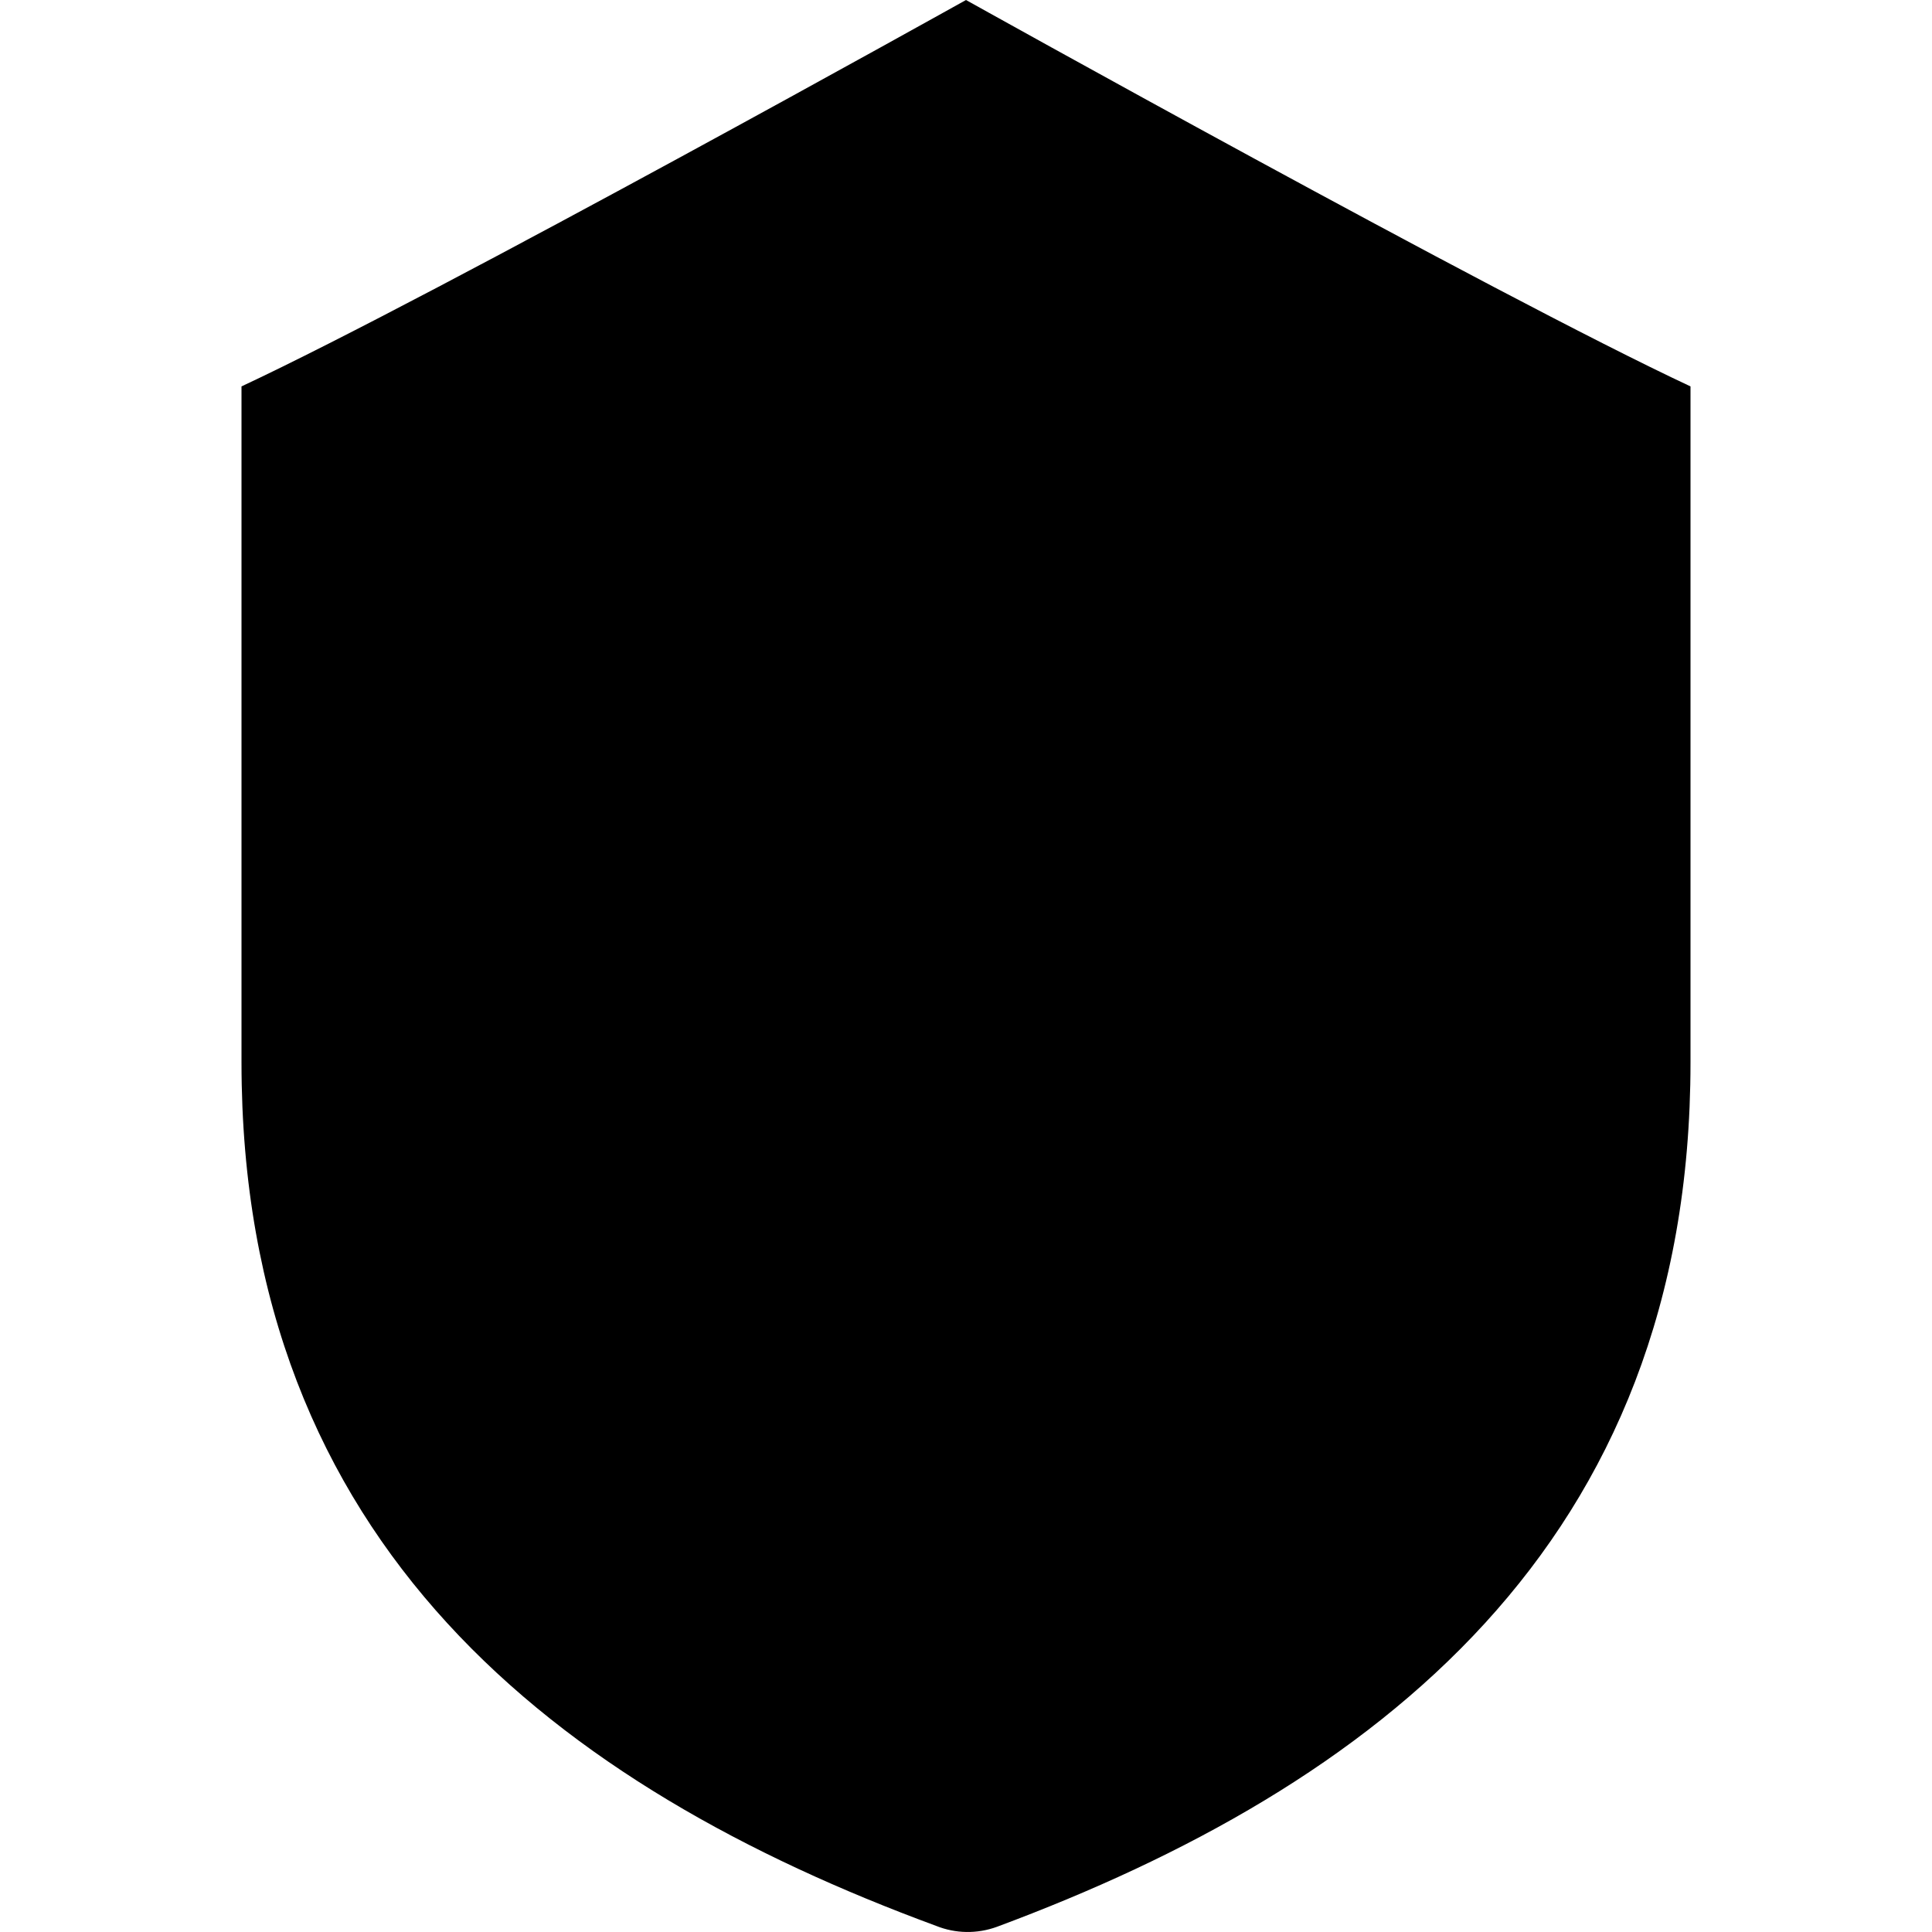
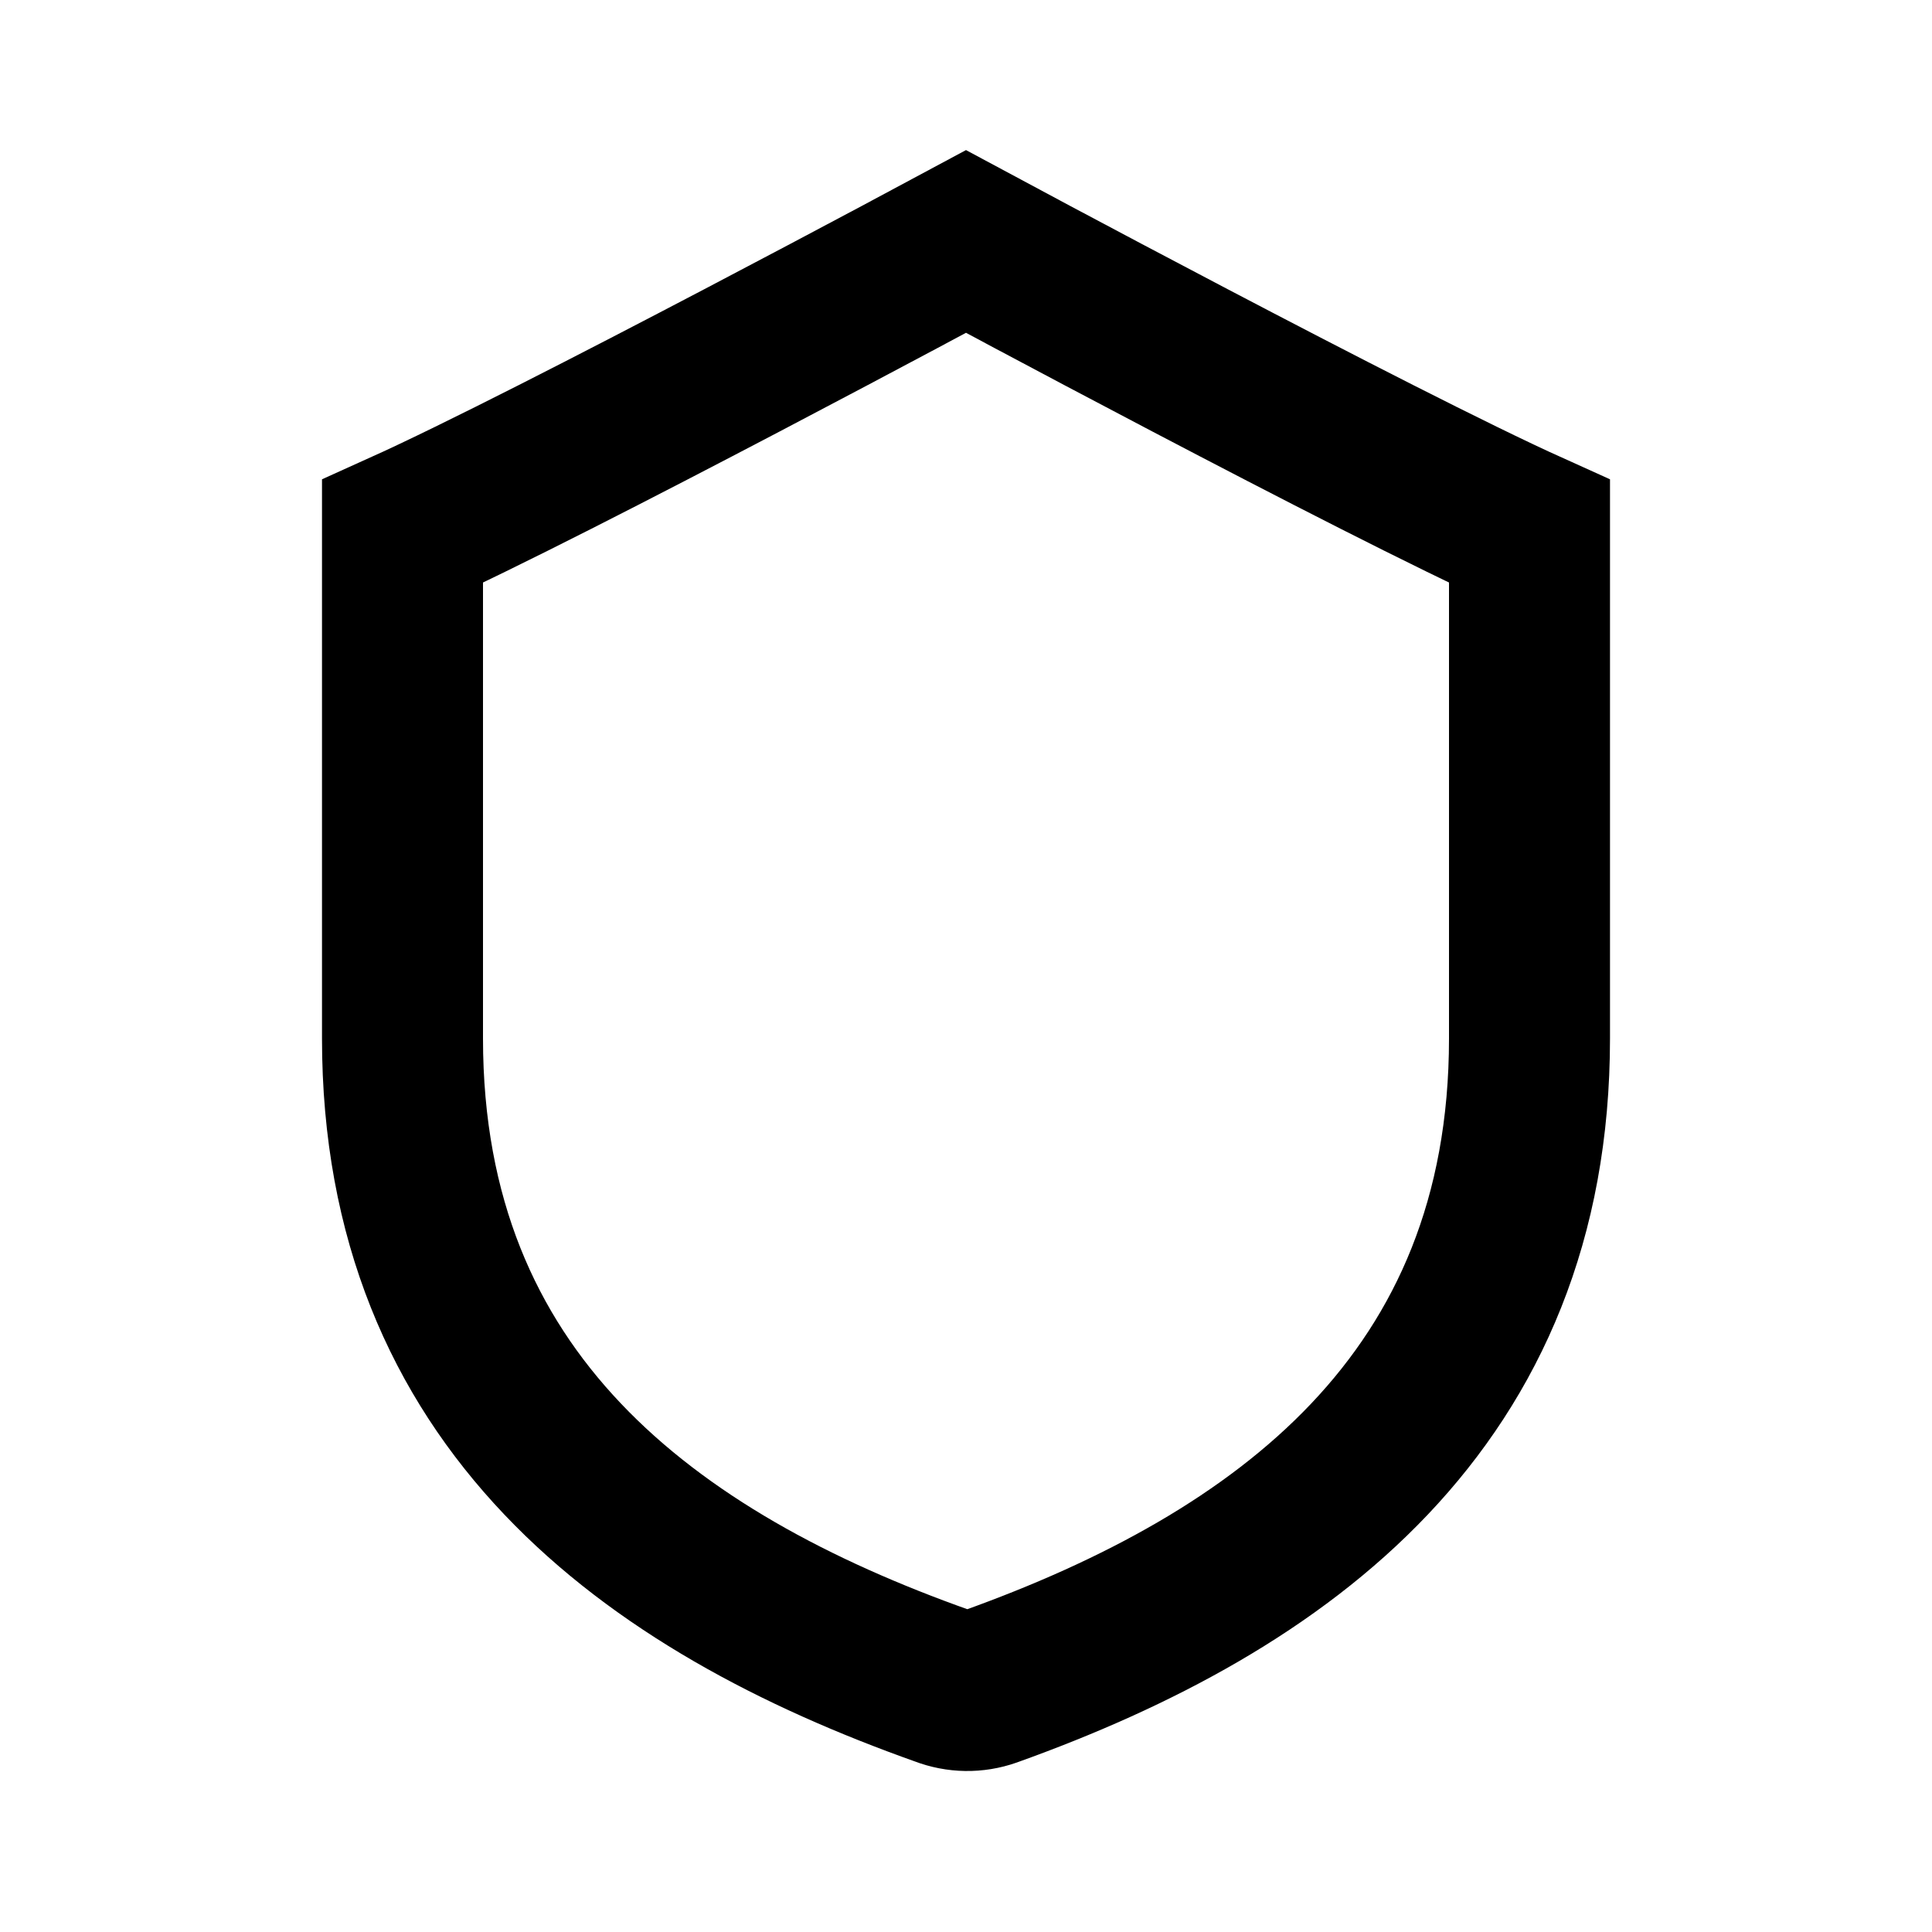
<svg xmlns="http://www.w3.org/2000/svg" width="24" height="24" viewBox="0 0 24 24" fill="none">
-   <path d="M21 13.198C21 19.197 17.062 22.197 12.383 23.936C12.137 24.025 11.871 24.021 11.629 23.924C6.938 22.197 3 19.197 3 13.198V4.8C5.449 3.655 12 0 12 0C12 0 18.551 3.655 21 4.8V13.198Z" fill="black" />
+   <path d="M19 12.899C19 17.398 15.938 19.648 12.297 20.952C12.107 21.019 11.9 21.016 11.711 20.943C8.062 19.648 5 17.398 5 12.899V6.6C6.905 5.741 12 3 12 3C12 3 17.095 5.741 19 6.6V12.899Z" stroke="black" stroke-width="2" stroke-linecap="round" />
</svg>
